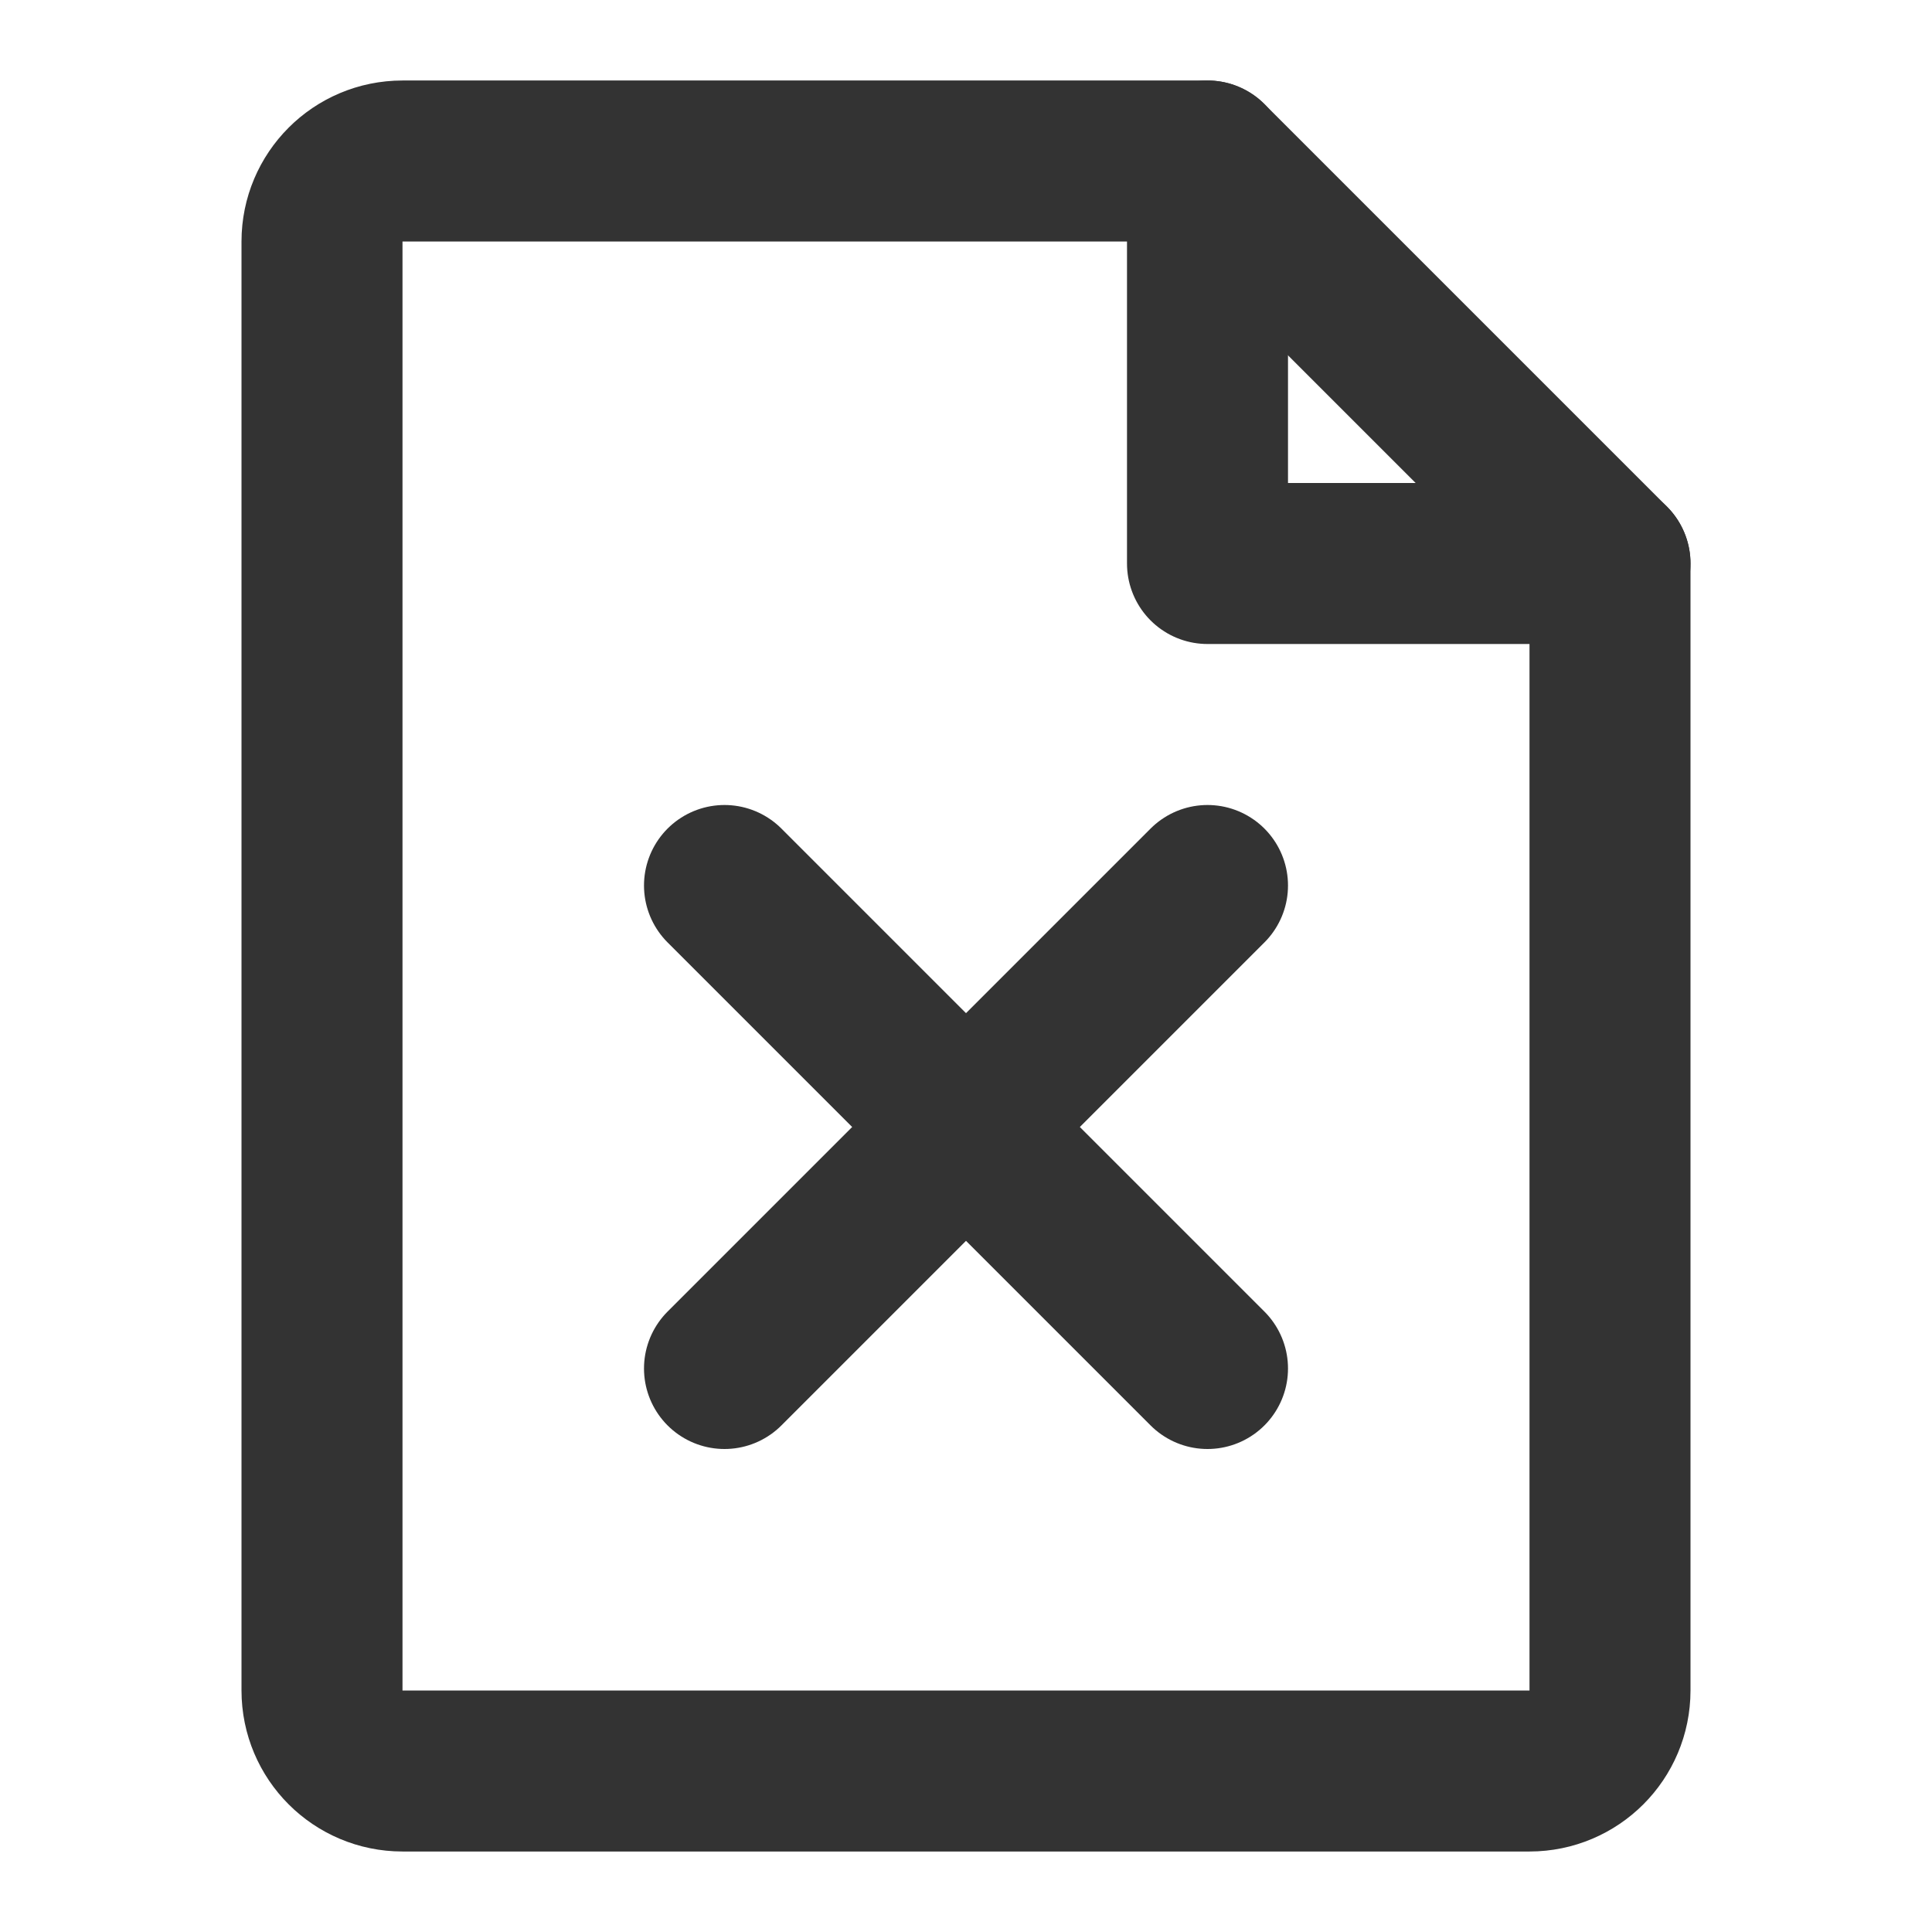
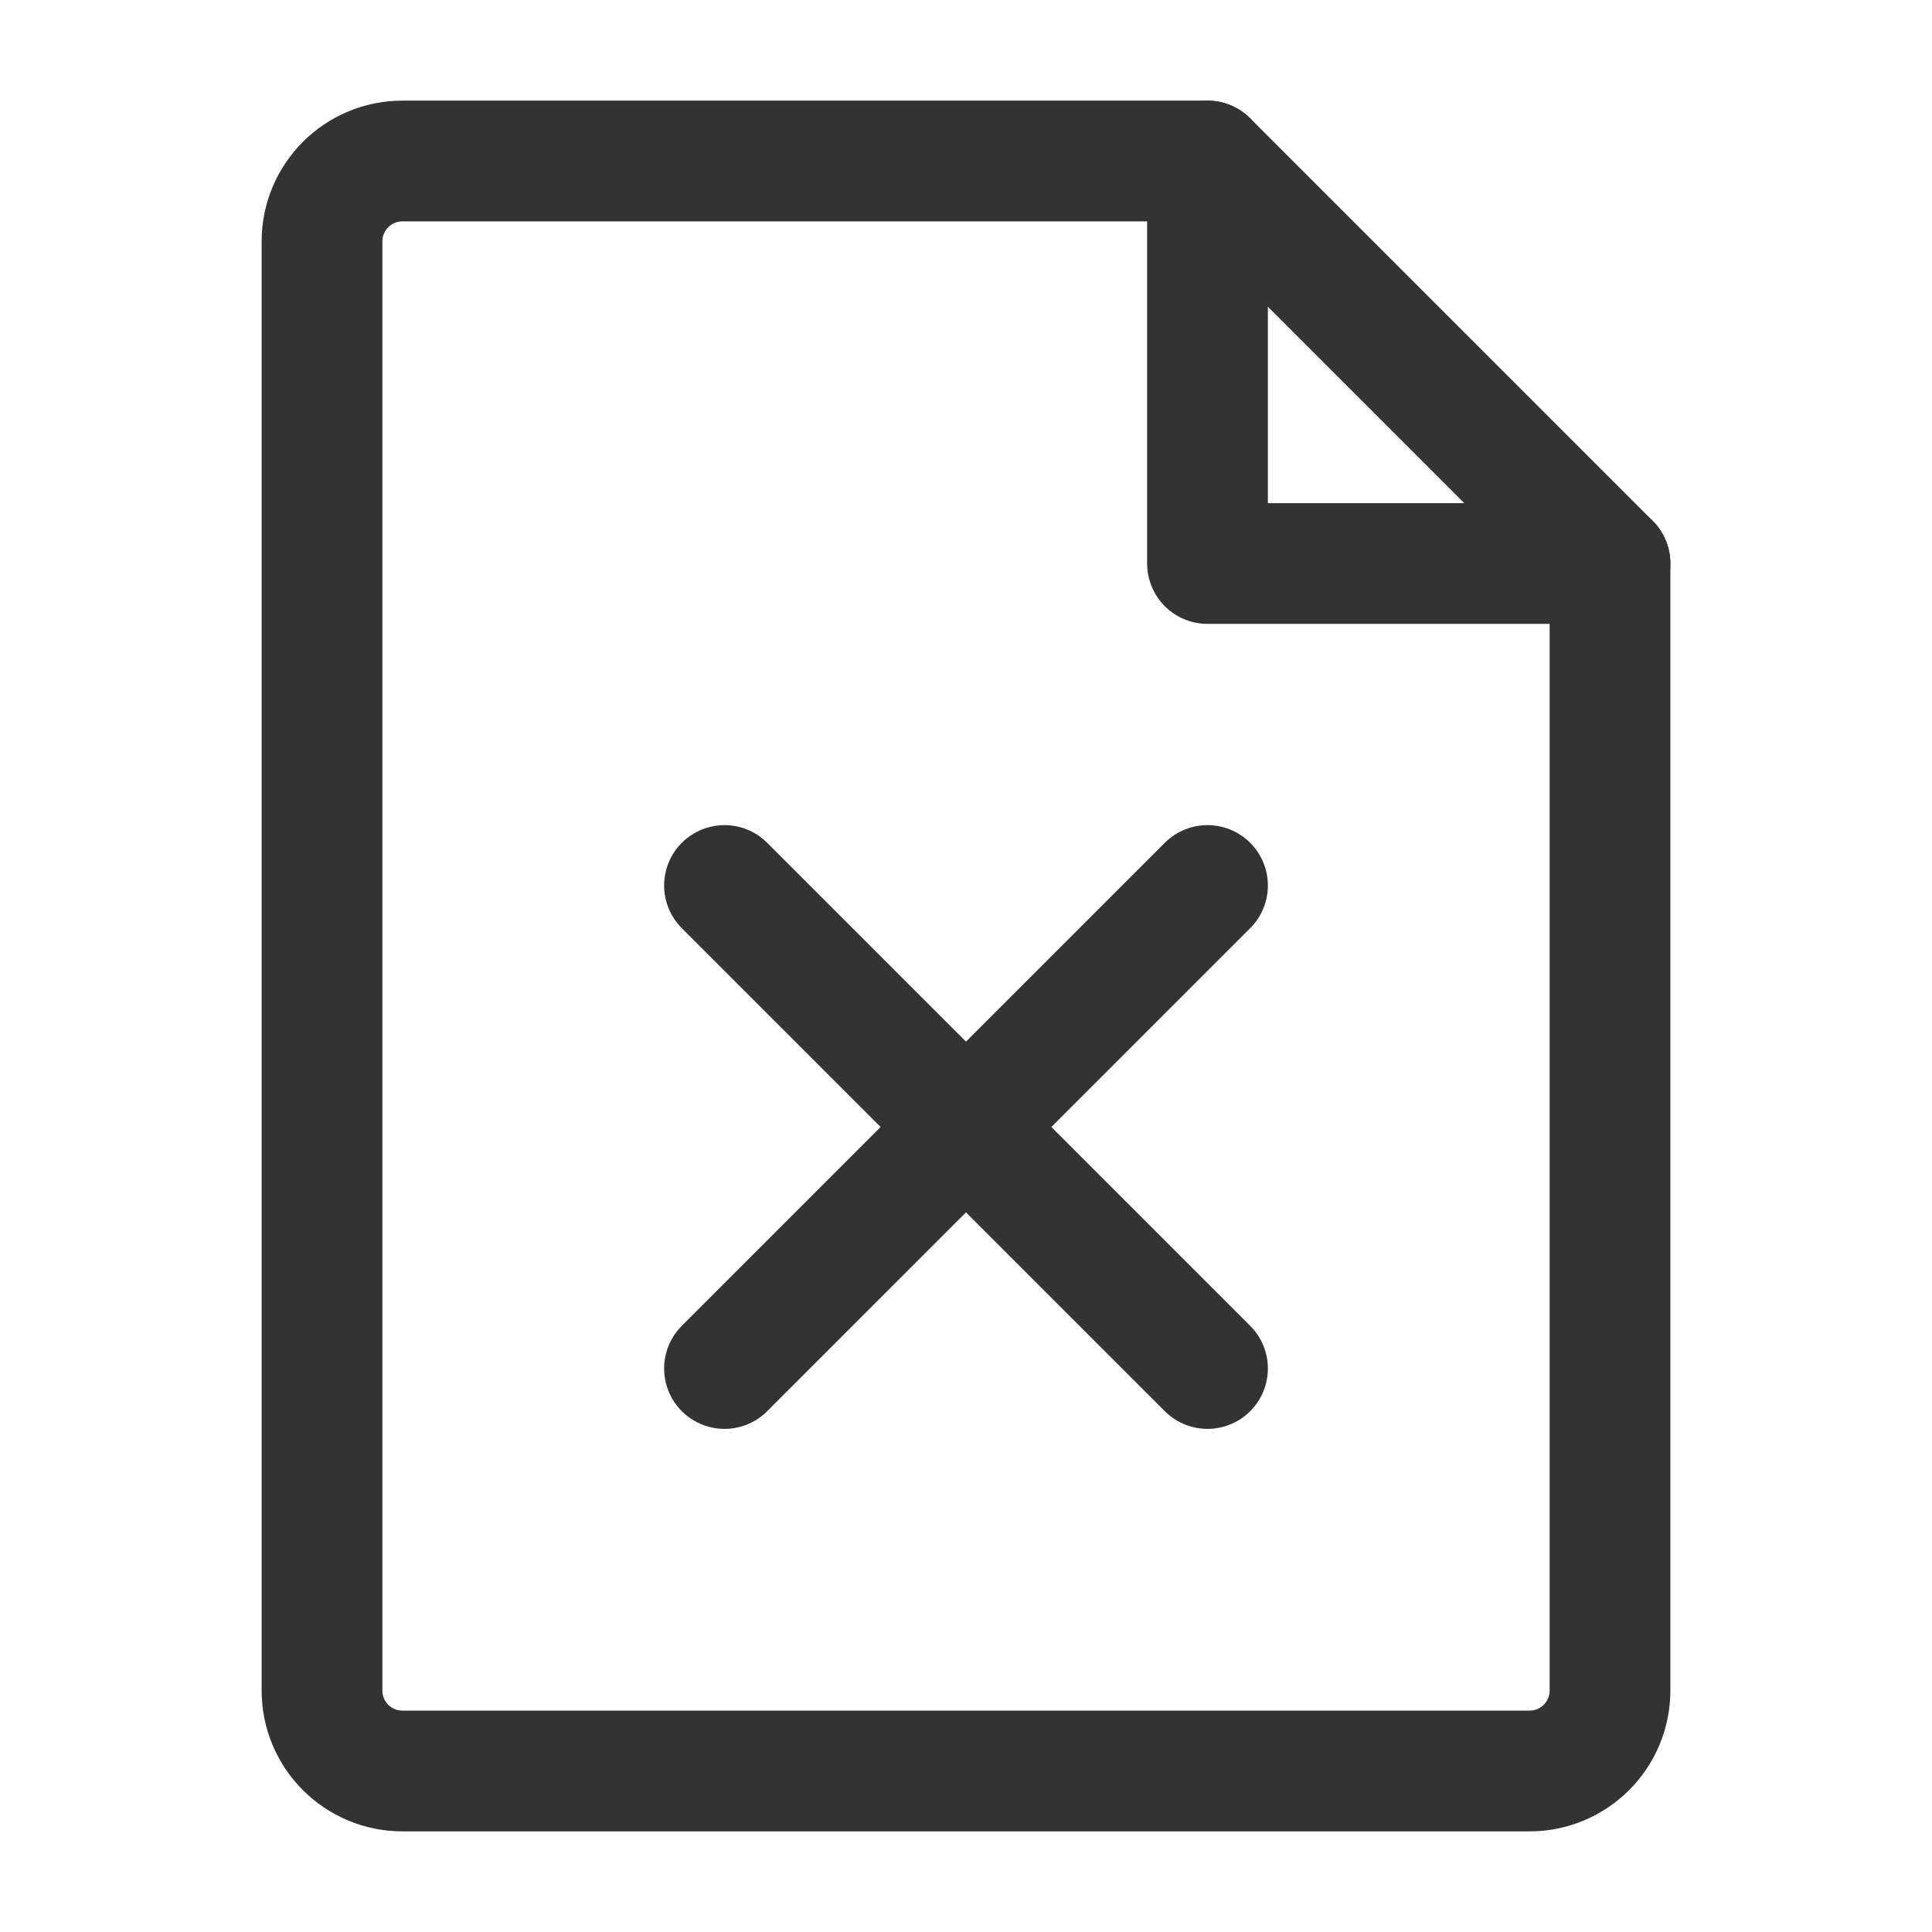
<svg xmlns="http://www.w3.org/2000/svg" width="24" height="24" viewBox="0 0 48 48" fill="none">
-   <path d="M10 44H38C39.105 44 40 43.105 40 42V14H30V4H10C8.895 4 8 4.895 8 6V42C8 43.105 8.895 44 10 44Z" fill="none" stroke="#333" stroke-width="4" stroke-linecap="round" stroke-linejoin="round" />
-   <path d="M30 4L40 14" stroke="#333" stroke-width="4" stroke-linecap="round" stroke-linejoin="round" />
-   <path d="M18 22L30 34" stroke="#333" stroke-width="4" stroke-linecap="round" stroke-linejoin="round" />
-   <path d="M30 22L18 34" stroke="#333" stroke-width="4" stroke-linecap="round" stroke-linejoin="round" />
+   <path d="M10 44H38C39.105 44 40 43.105 40 42V14H30V4H10C8.895 4 8 4.895 8 6V42C8 43.105 8.895 44 10 44Z" fill="none" stroke="#333" stroke-width="3" stroke-linecap="round" stroke-linejoin="round" />
+   <path d="M30 4L40 14" stroke="#333" stroke-width="3" stroke-linecap="round" stroke-linejoin="round" />
+   <path d="M18 22L30 34" stroke="#333" stroke-width="3" stroke-linecap="round" stroke-linejoin="round" />
+   <path d="M30 22L18 34" stroke="#333" stroke-width="3" stroke-linecap="round" stroke-linejoin="round" />
</svg>
